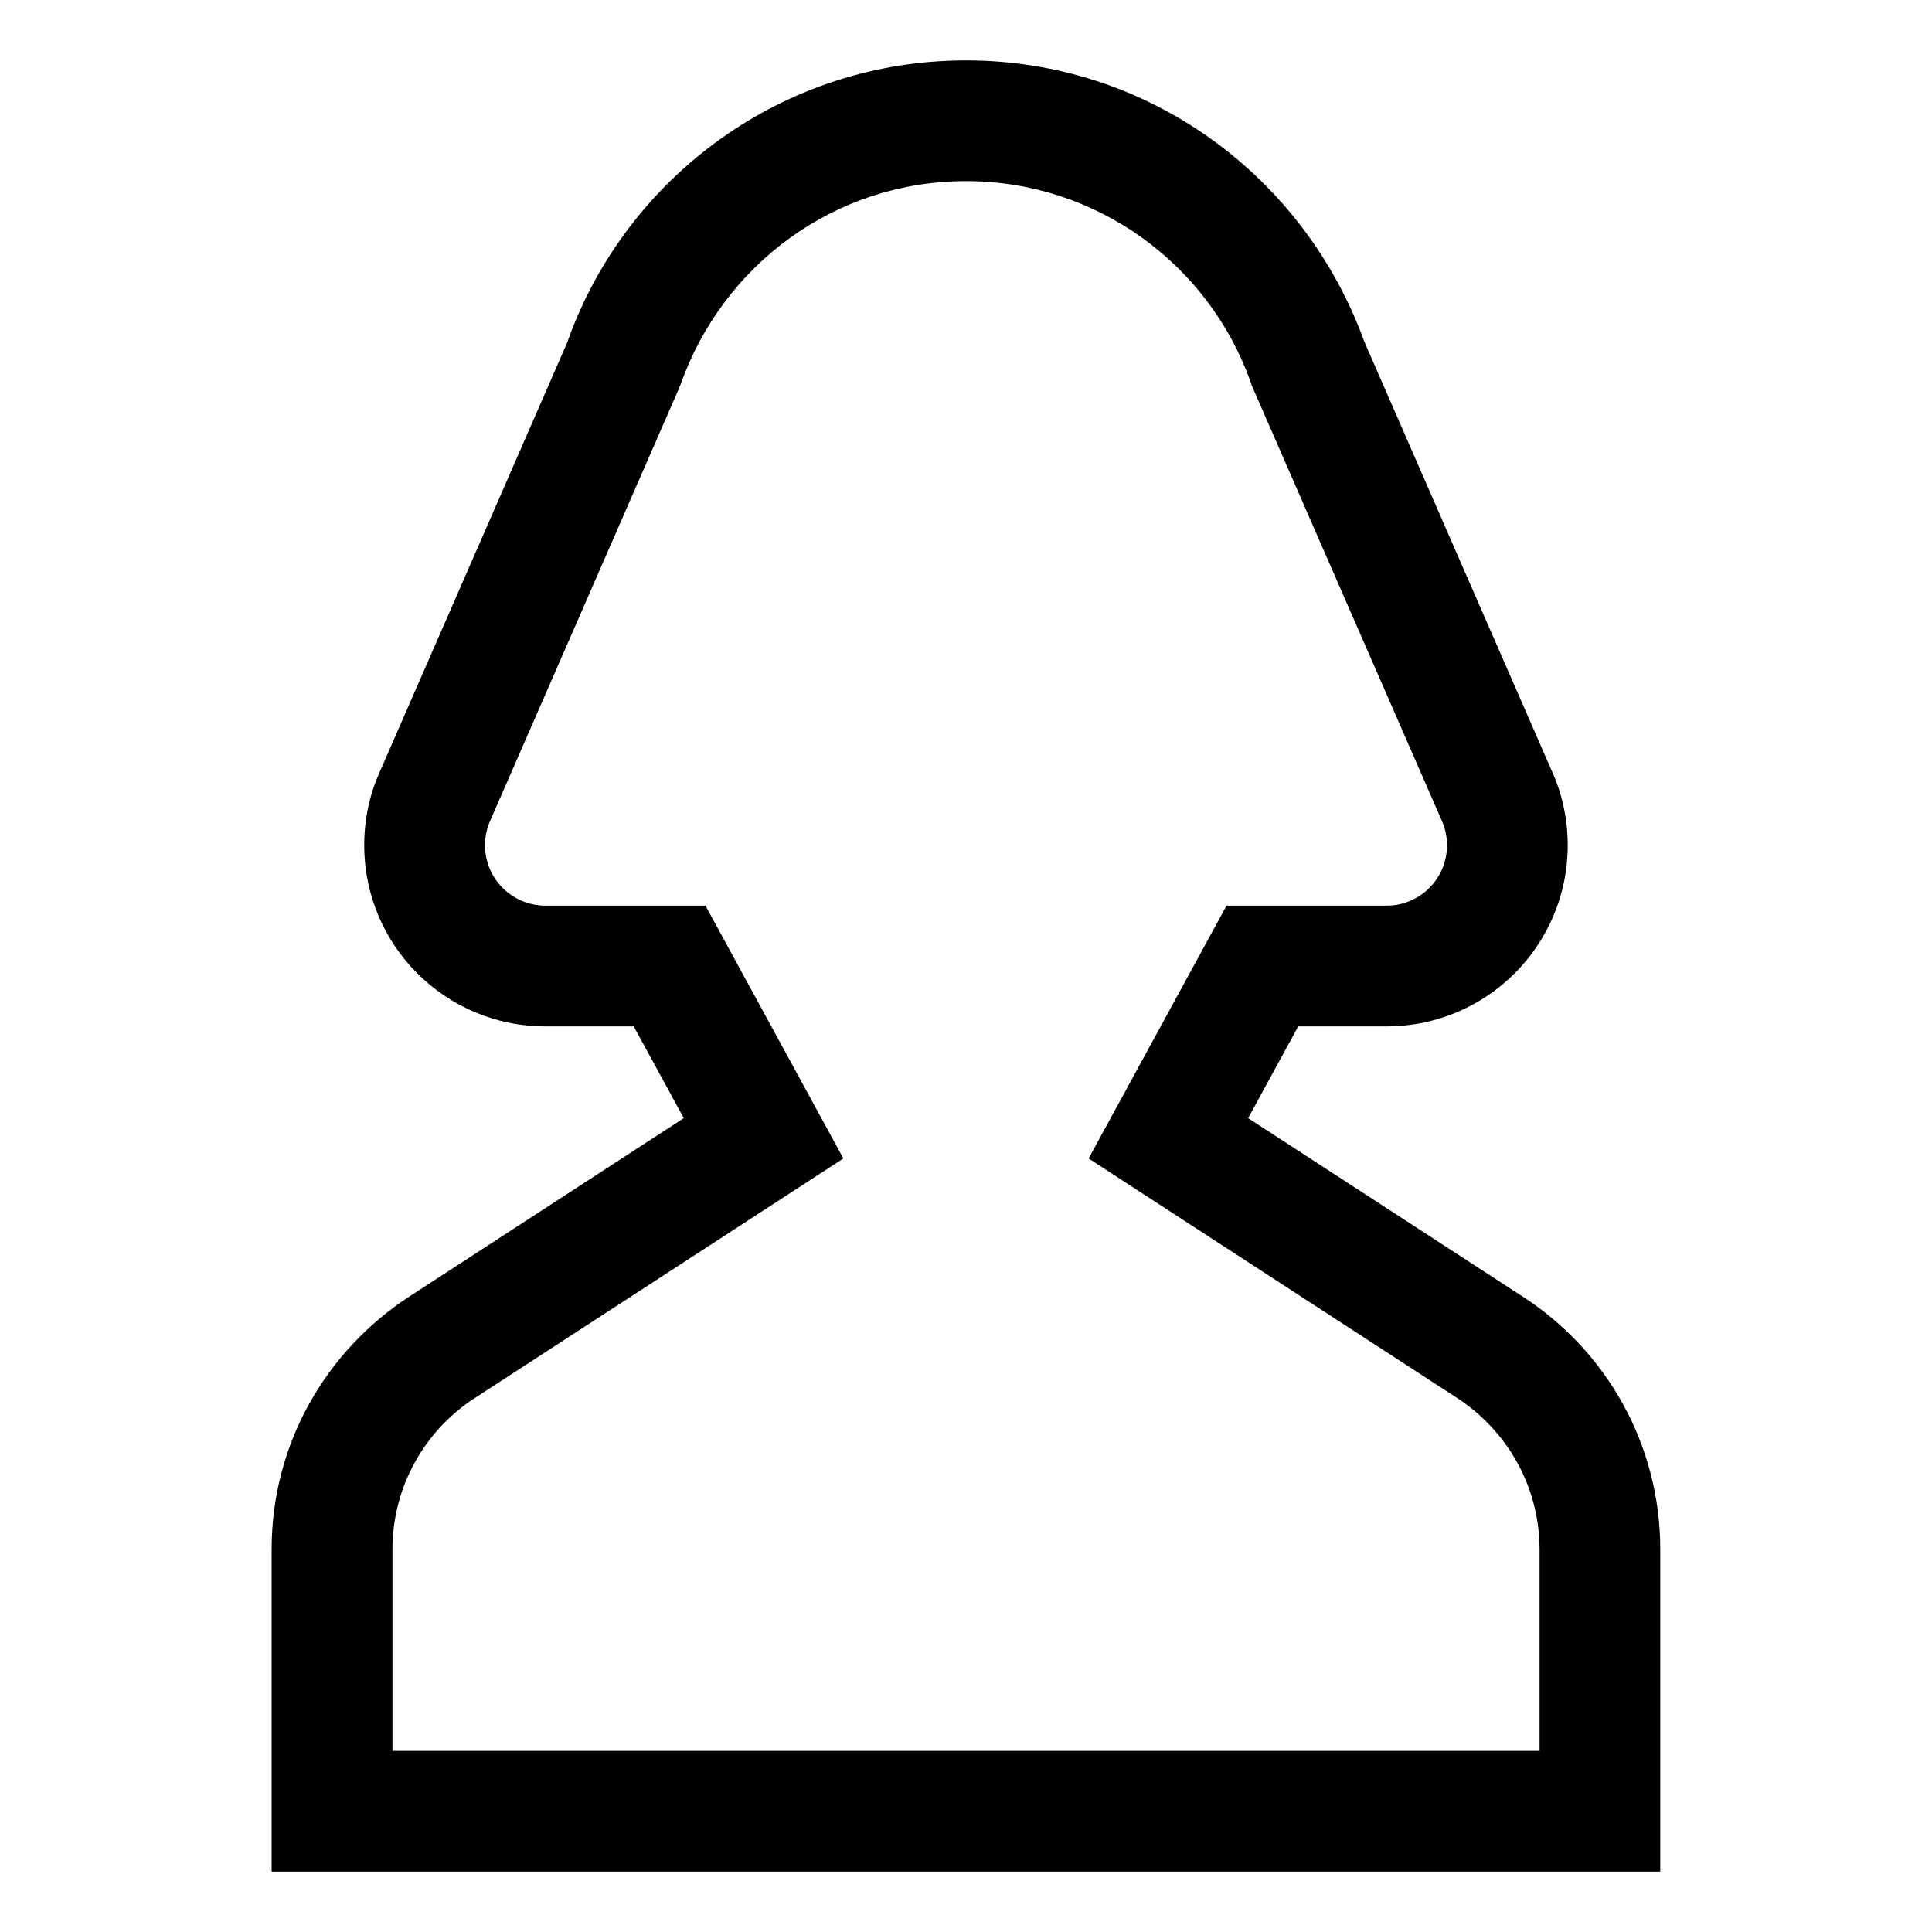
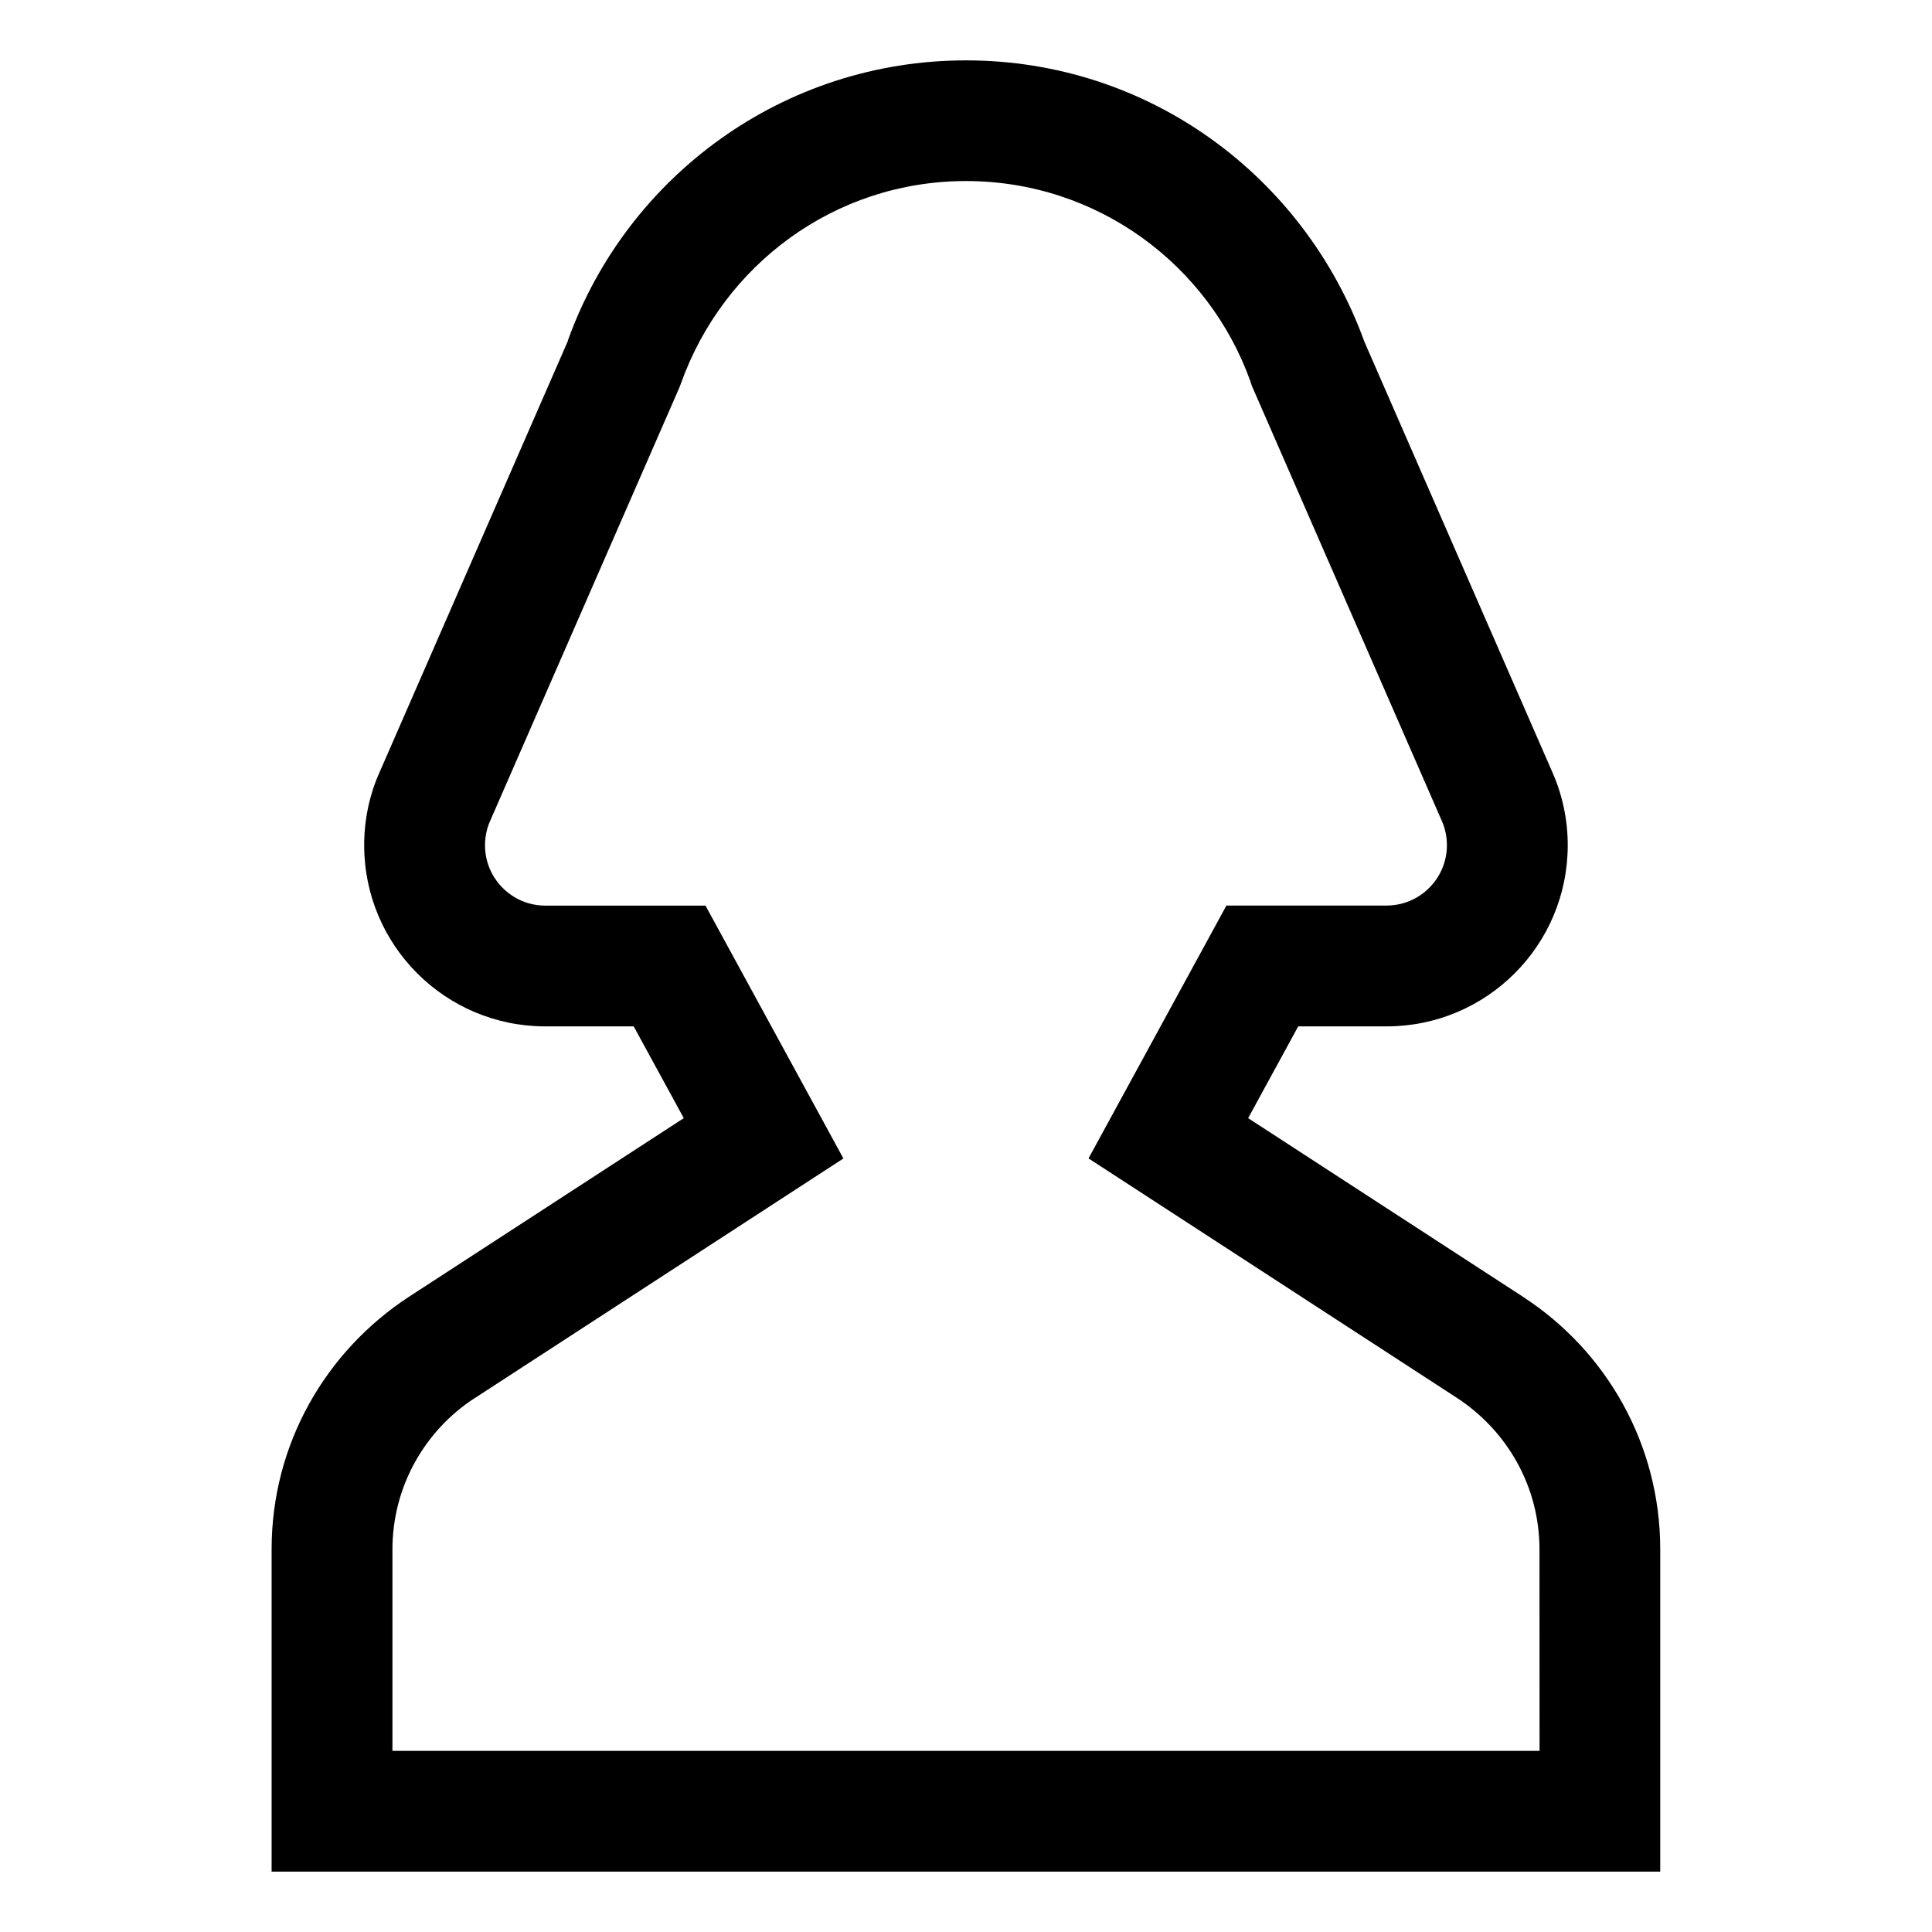
- <svg xmlns="http://www.w3.org/2000/svg" version="1.1" width="64" height="64" viewBox="0 0 64 64">
-   <path d="M50.45 42.957l-9.103-5.917 1.658-3.040h2.928c0 0 0 0 0 0 3.314 0 6-2.686 6-6 0-0.854-0.178-1.667-0.5-2.402l0.015 0.039-6.251-14.315c-1.985-5.478-7.142-9.321-13.198-9.321s-11.213 3.843-13.167 9.224l-0.031 0.097-6.251 14.315c-0.307 0.697-0.485 1.509-0.485 2.363 0 3.314 2.686 6 6 6 0 0 0 0 0 0h2.928l1.658 3.040-9.103 5.917c-2.755 1.803-4.55 4.875-4.55 8.366 0 0.007 0 0.013 0 0.020v-0.001 10.658h46v-10.659c0-0.006 0-0.012 0-0.019 0-3.491-1.795-6.563-4.512-8.342l-0.038-0.023zM51 58h-38v-6.659c0-0.003 0-0.007 0-0.011 0-2.095 1.077-3.938 2.707-5.005l0.023-0.014 12.208-7.935-4.569-8.376h-5.303c-1.105-0-2-0.895-2-2 0-0.283 0.059-0.552 0.165-0.797l-0.005 0.013 6.272-14.362 0.056-0.143c1.403-3.941 5.101-6.711 9.446-6.711s8.044 2.771 9.425 6.642l0.022 0.070 0.025 0.072 6.302 14.432c0.101 0.231 0.16 0.501 0.16 0.784 0 1.105-0.895 2-2 2h-5.303l-4.569 8.376 12.208 7.935c1.653 1.082 2.73 2.925 2.73 5.019 0 0.004 0 0.008 0 0.012v-0.001z" />
+ <svg xmlns="http://www.w3.org/2000/svg" version="1.1" width="24" height="24" viewBox="0 0 24 24">
+   <path d="M18.919 16.109l-3.414-2.219 0.622-1.14h1.098c0 0 0 0 0 0 1.243 0 2.25-1.007 2.25-2.25 0-0.32-0.067-0.625-0.188-0.901l0.006 0.014-2.344-5.368c-0.744-2.054-2.678-3.495-4.949-3.495s-4.205 1.441-4.938 3.459l-0.012 0.037-2.344 5.368c-0.115 0.261-0.182 0.566-0.182 0.886 0 1.243 1.007 2.25 2.25 2.25 0 0 0 0 0 0h1.098l0.622 1.14-3.414 2.219c-1.033 0.676-1.706 1.828-1.706 3.137 0 0.002 0 0.005 0 0.007v-0 3.997h17.25v-3.997c0-0.002 0-0.005 0-0.007 0-1.309-0.673-2.461-1.692-3.128l-0.014-0.009zM19.125 21.75h-14.25v-2.497c0-0.001 0-0.003 0-0.004 0-0.785 0.404-1.477 1.015-1.877l0.009-0.005 4.578-2.976-1.713-3.141h-1.989c-0.414-0-0.75-0.336-0.75-0.75 0-0.106 0.022-0.207 0.062-0.299l-0.002 0.005 2.352-5.386 0.021-0.054c0.526-1.478 1.913-2.517 3.542-2.517s3.016 1.039 3.534 2.491l0.008 0.026 0.009 0.027 2.363 5.412c0.038 0.087 0.060 0.188 0.060 0.294 0 0.414-0.336 0.75-0.75 0.75h-1.989l-1.713 3.141 4.578 2.976c0.62 0.406 1.024 1.097 1.024 1.882 0 0.001 0 0.003 0 0.004v-0z" />
</svg>
